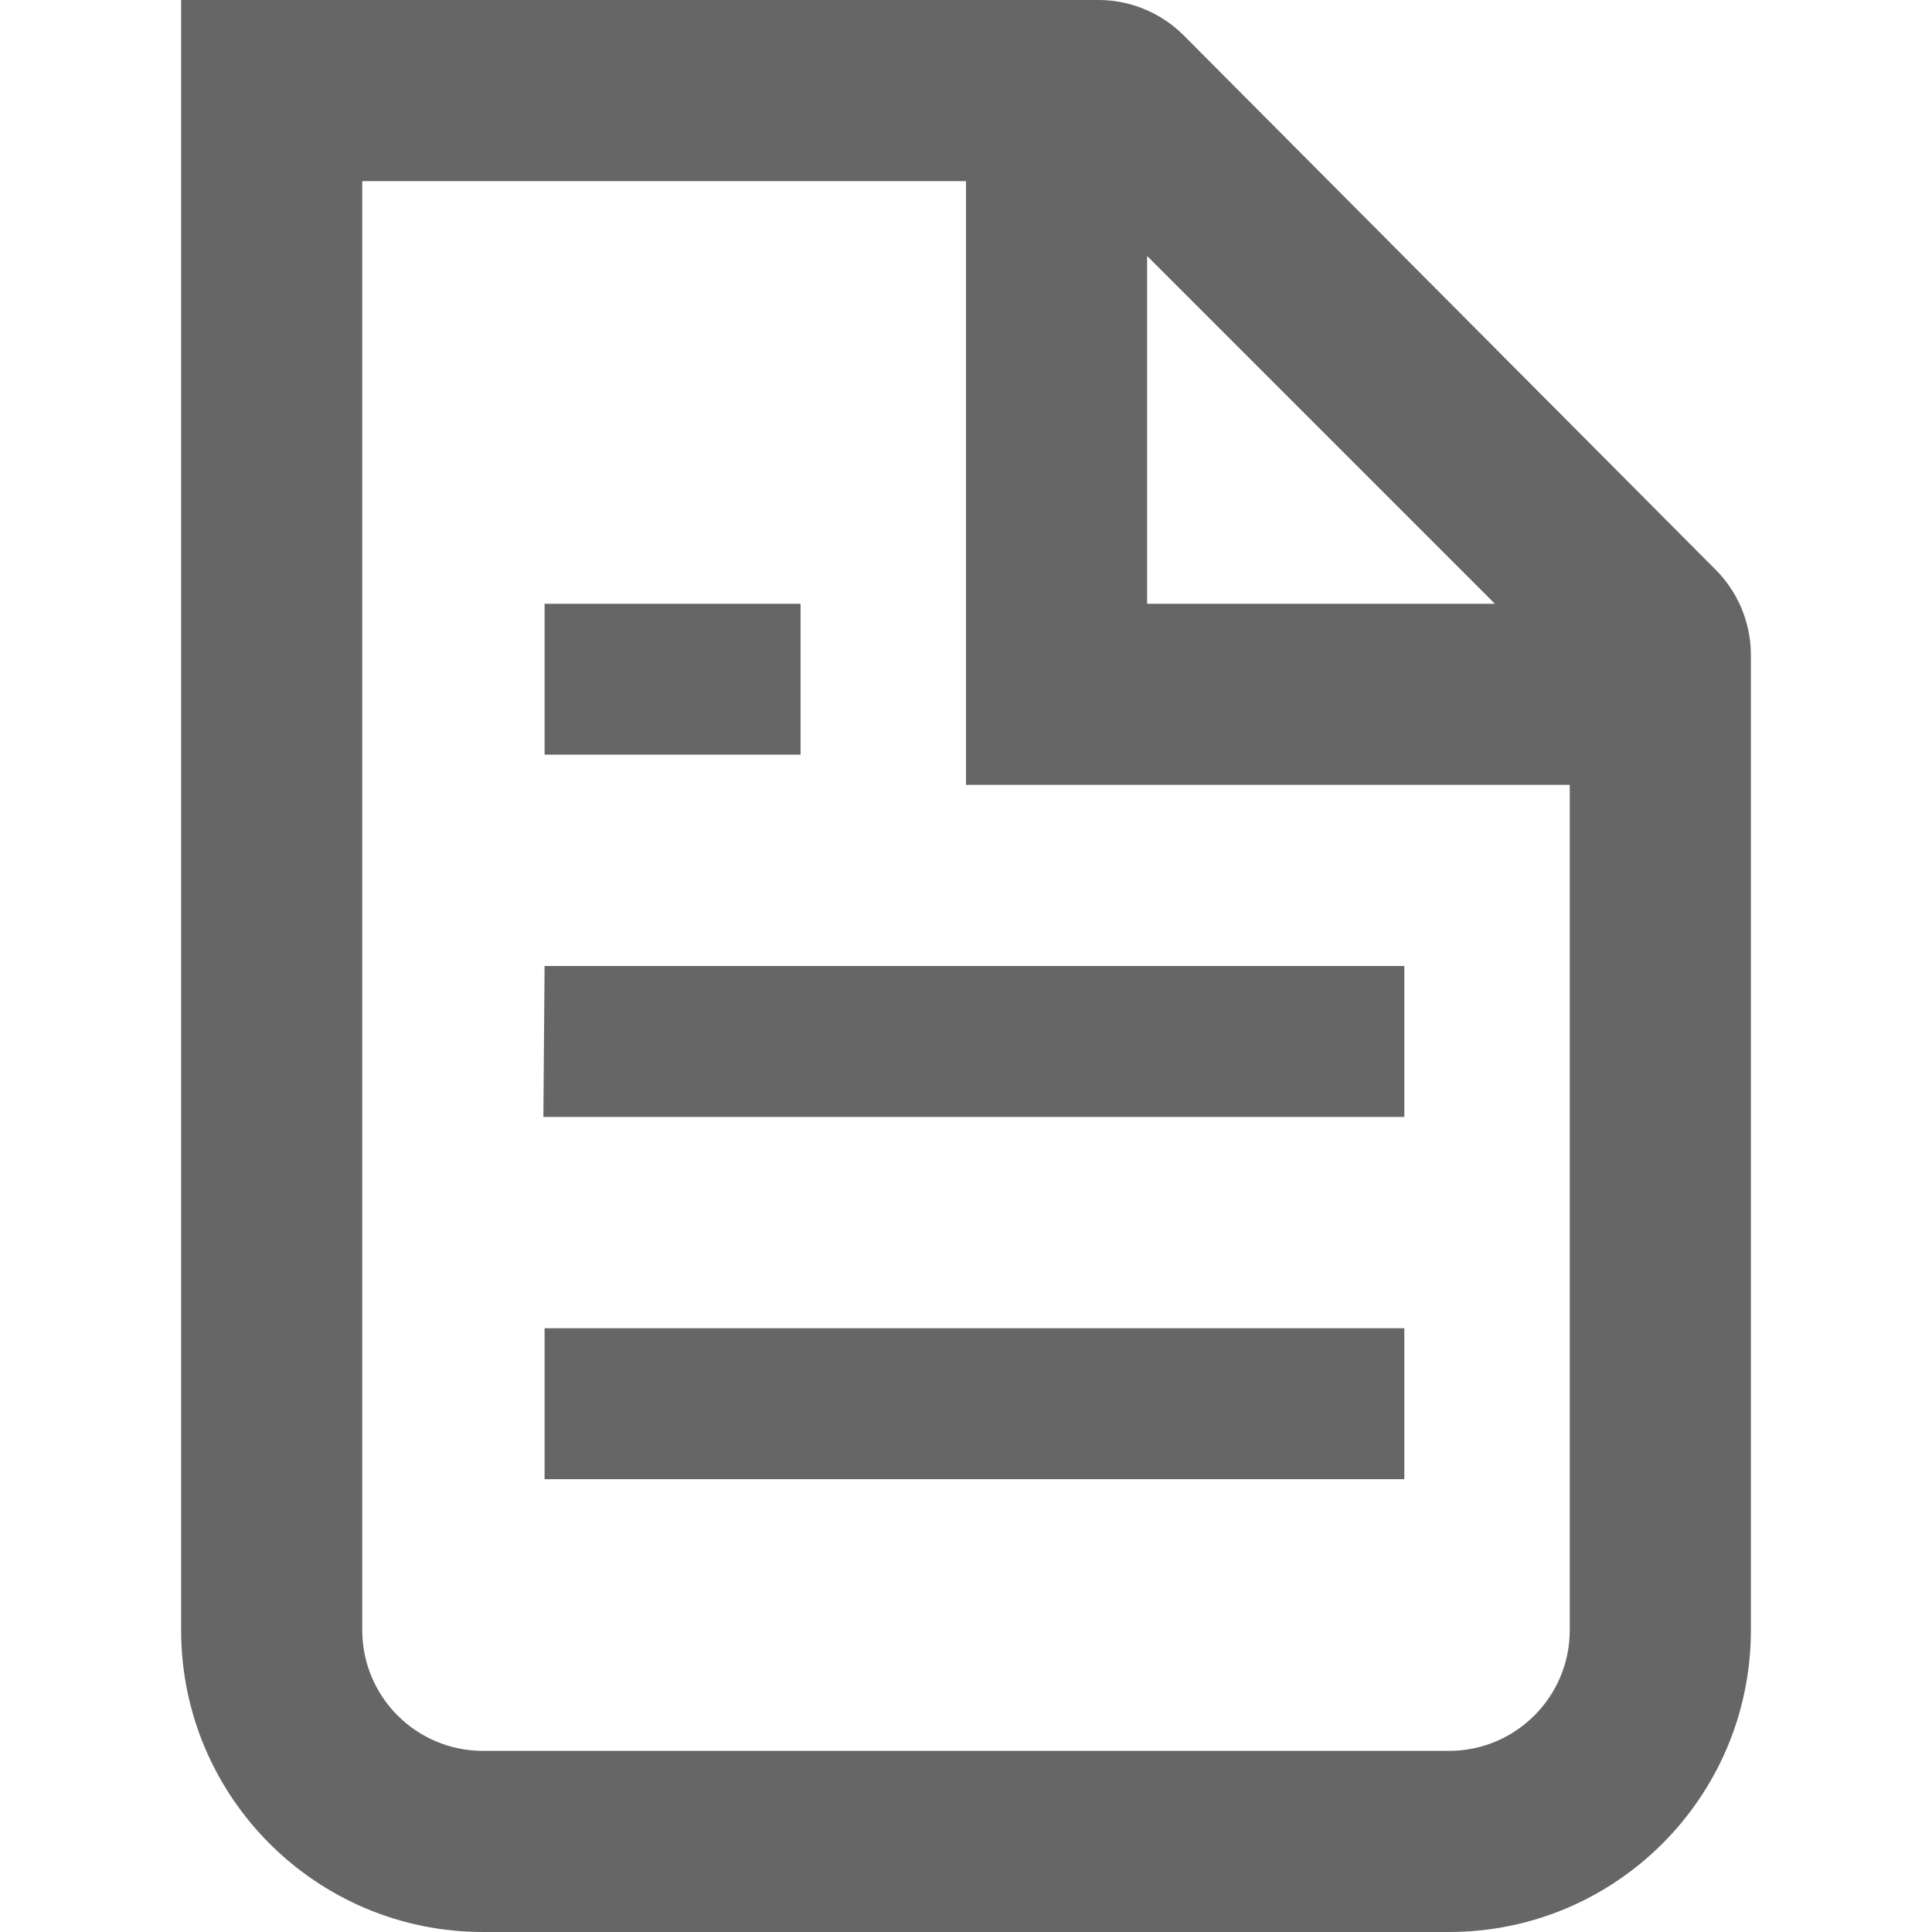
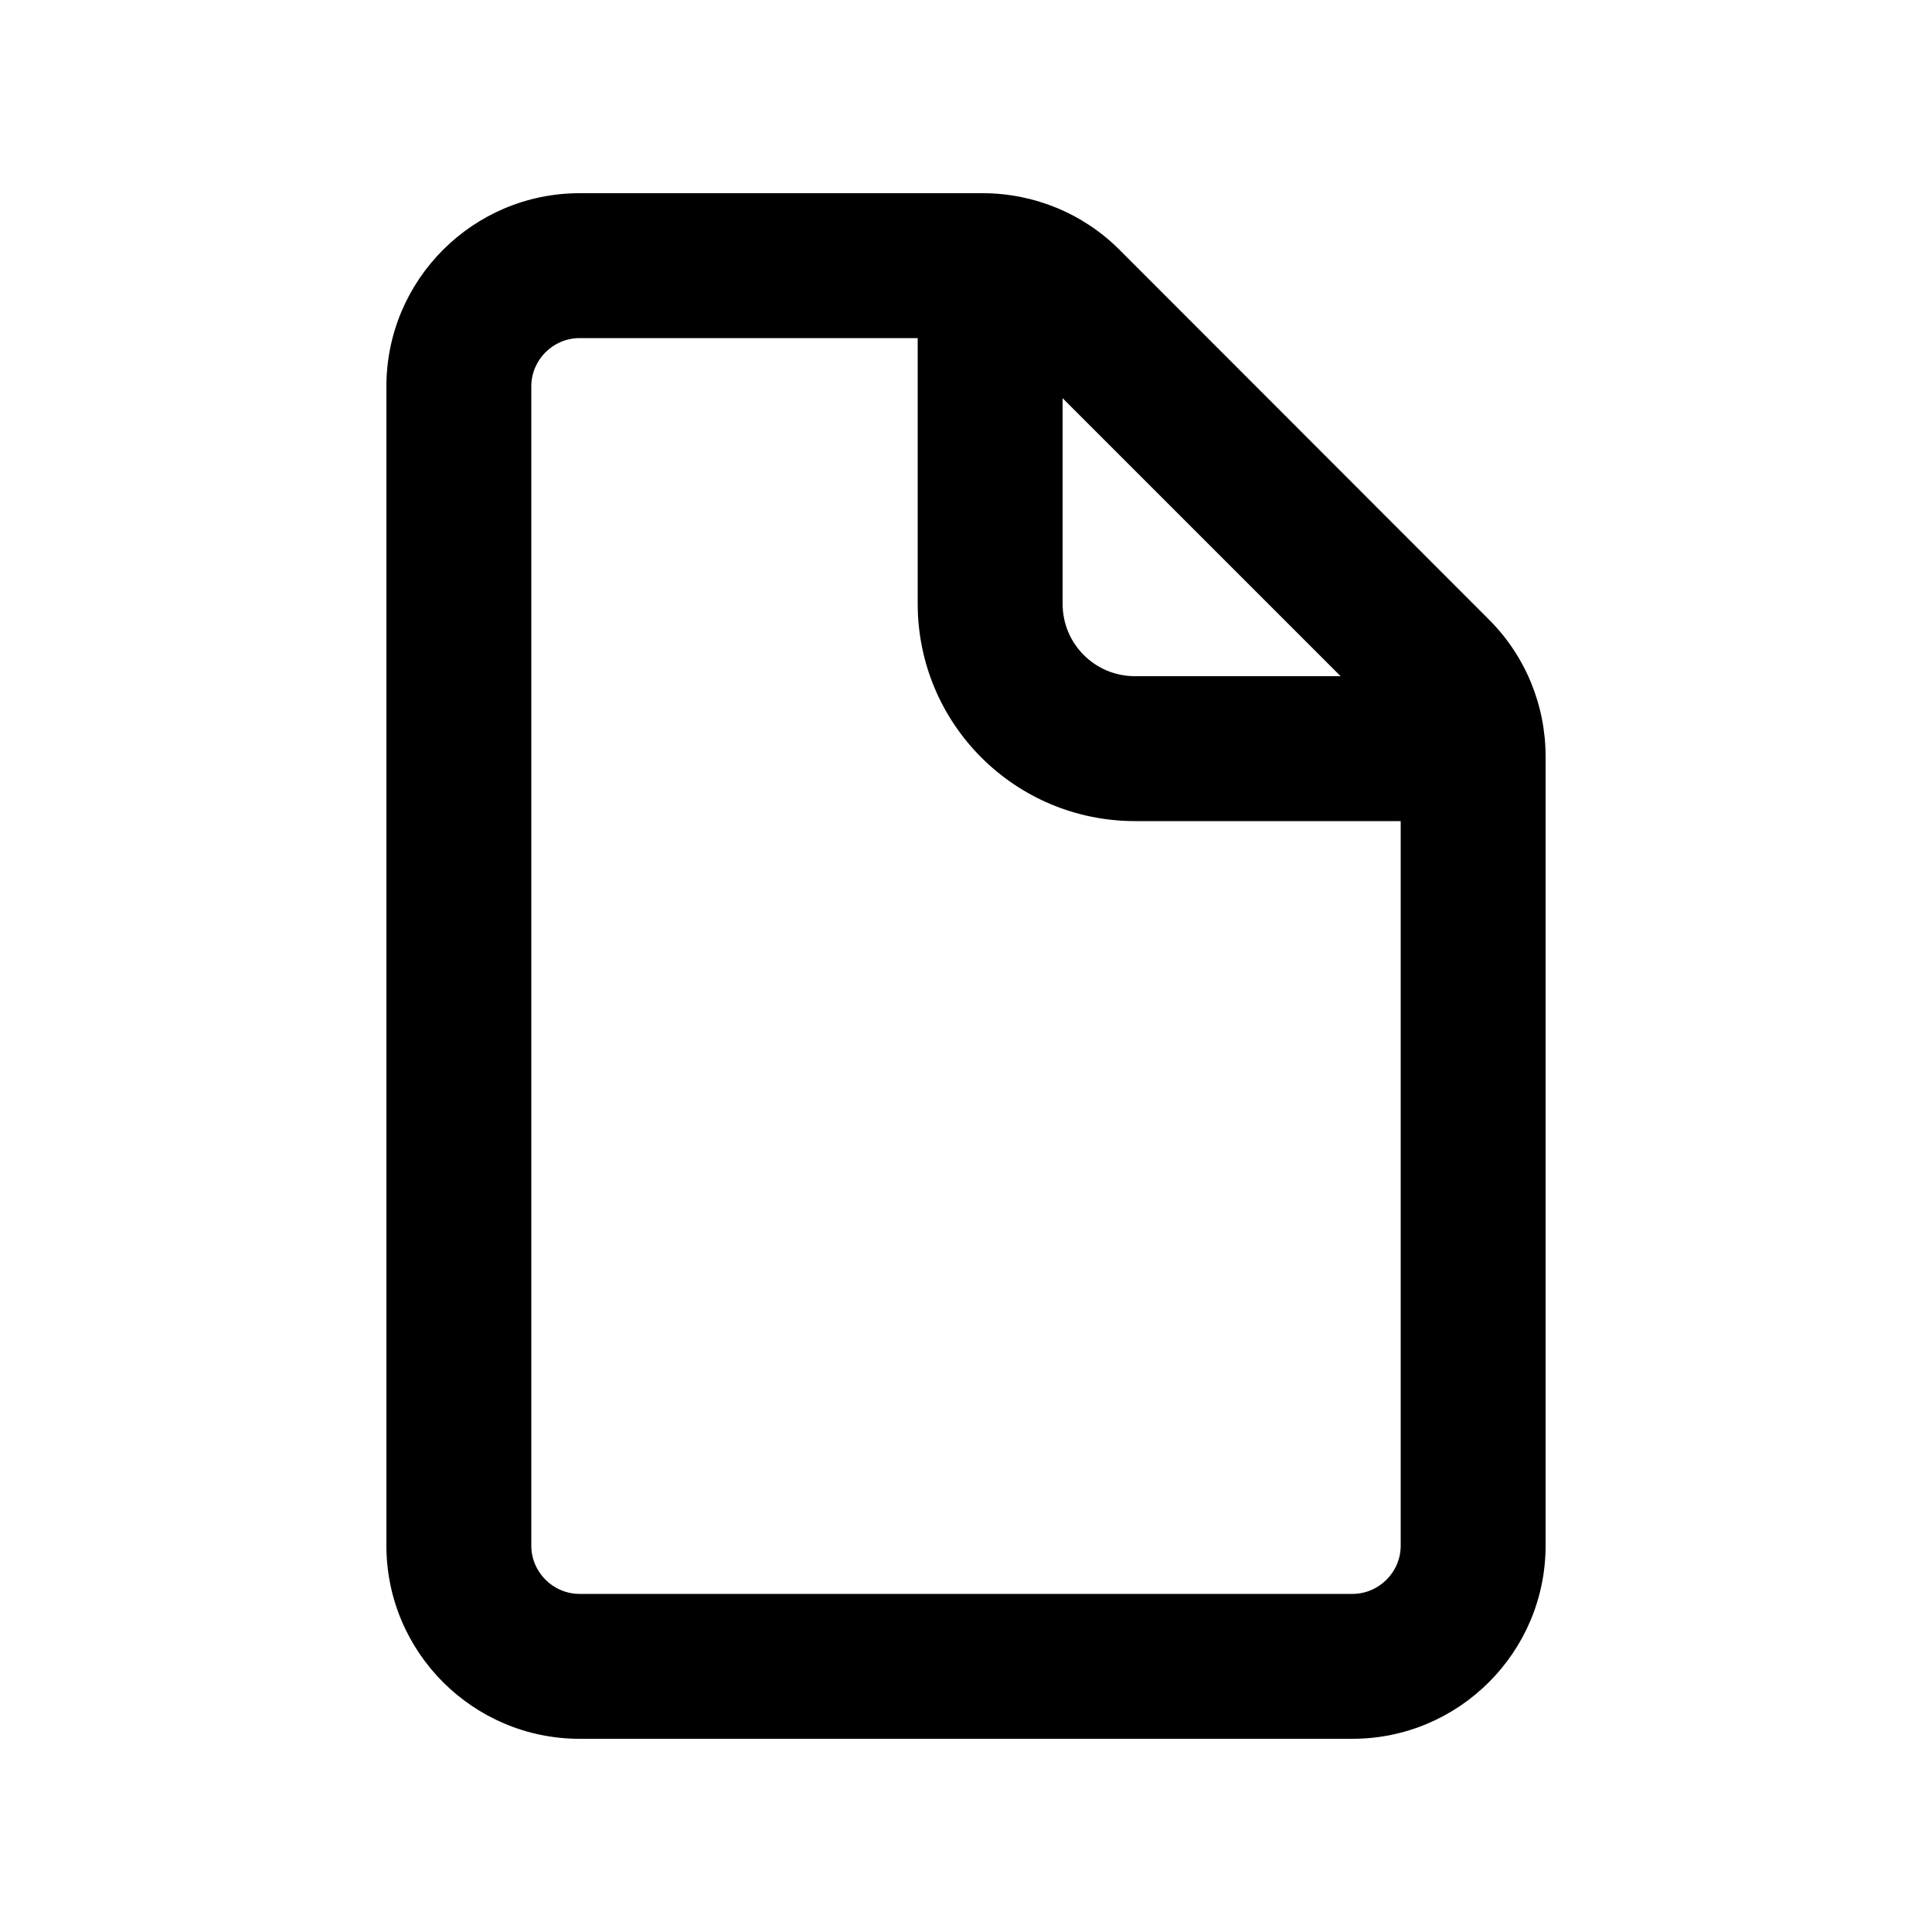
- <svg xmlns="http://www.w3.org/2000/svg" fill="none" viewBox="0 0 16 16">
-   <path d="M14.5 13.5V5.41a1 1 0 0 0-.3-.7L9.8.29A1 1 0 0 0 9.08 0H1.5v13.5A2.5 2.5 0 0 0 4 16h8a2.5 2.5 0 0 0 2.5-2.5m-1.5 0v-7H8v-5H3v12a1 1 0 0 0 1 1h8a1 1 0 0 0 1-1M9.5 5V2.12L12.38 5zM5.13 5h-.62v1.25h2.12V5zm-.62 3h7.12v1.25H4.5zm.62 3h-.62v1.25h7.12V11z" clip-rule="evenodd" fill="#666" fill-rule="evenodd" />
+ <svg xmlns="http://www.w3.org/2000/svg" viewBox="0 0 640 640">
+   <path fill="#000000" d="M304 112L192 112C183.2 112 176 119.2 176 128L176 512C176 520.8 183.2 528 192 528L448 528C456.8 528 464 520.8 464 512L464 272L376 272C336.2 272 304 239.8 304 200L304 112zM444.1 224L352 131.9L352 200C352 213.3 362.7 224 376 224L444.1 224zM128 128C128 92.7 156.7 64 192 64L325.5 64C342.5 64 358.8 70.7 370.8 82.7L493.3 205.3C505.3 217.3 512 233.6 512 250.6L512 512C512 547.3 483.3 576 448 576L192 576C156.7 576 128 547.3 128 512L128 128z" />
</svg>
